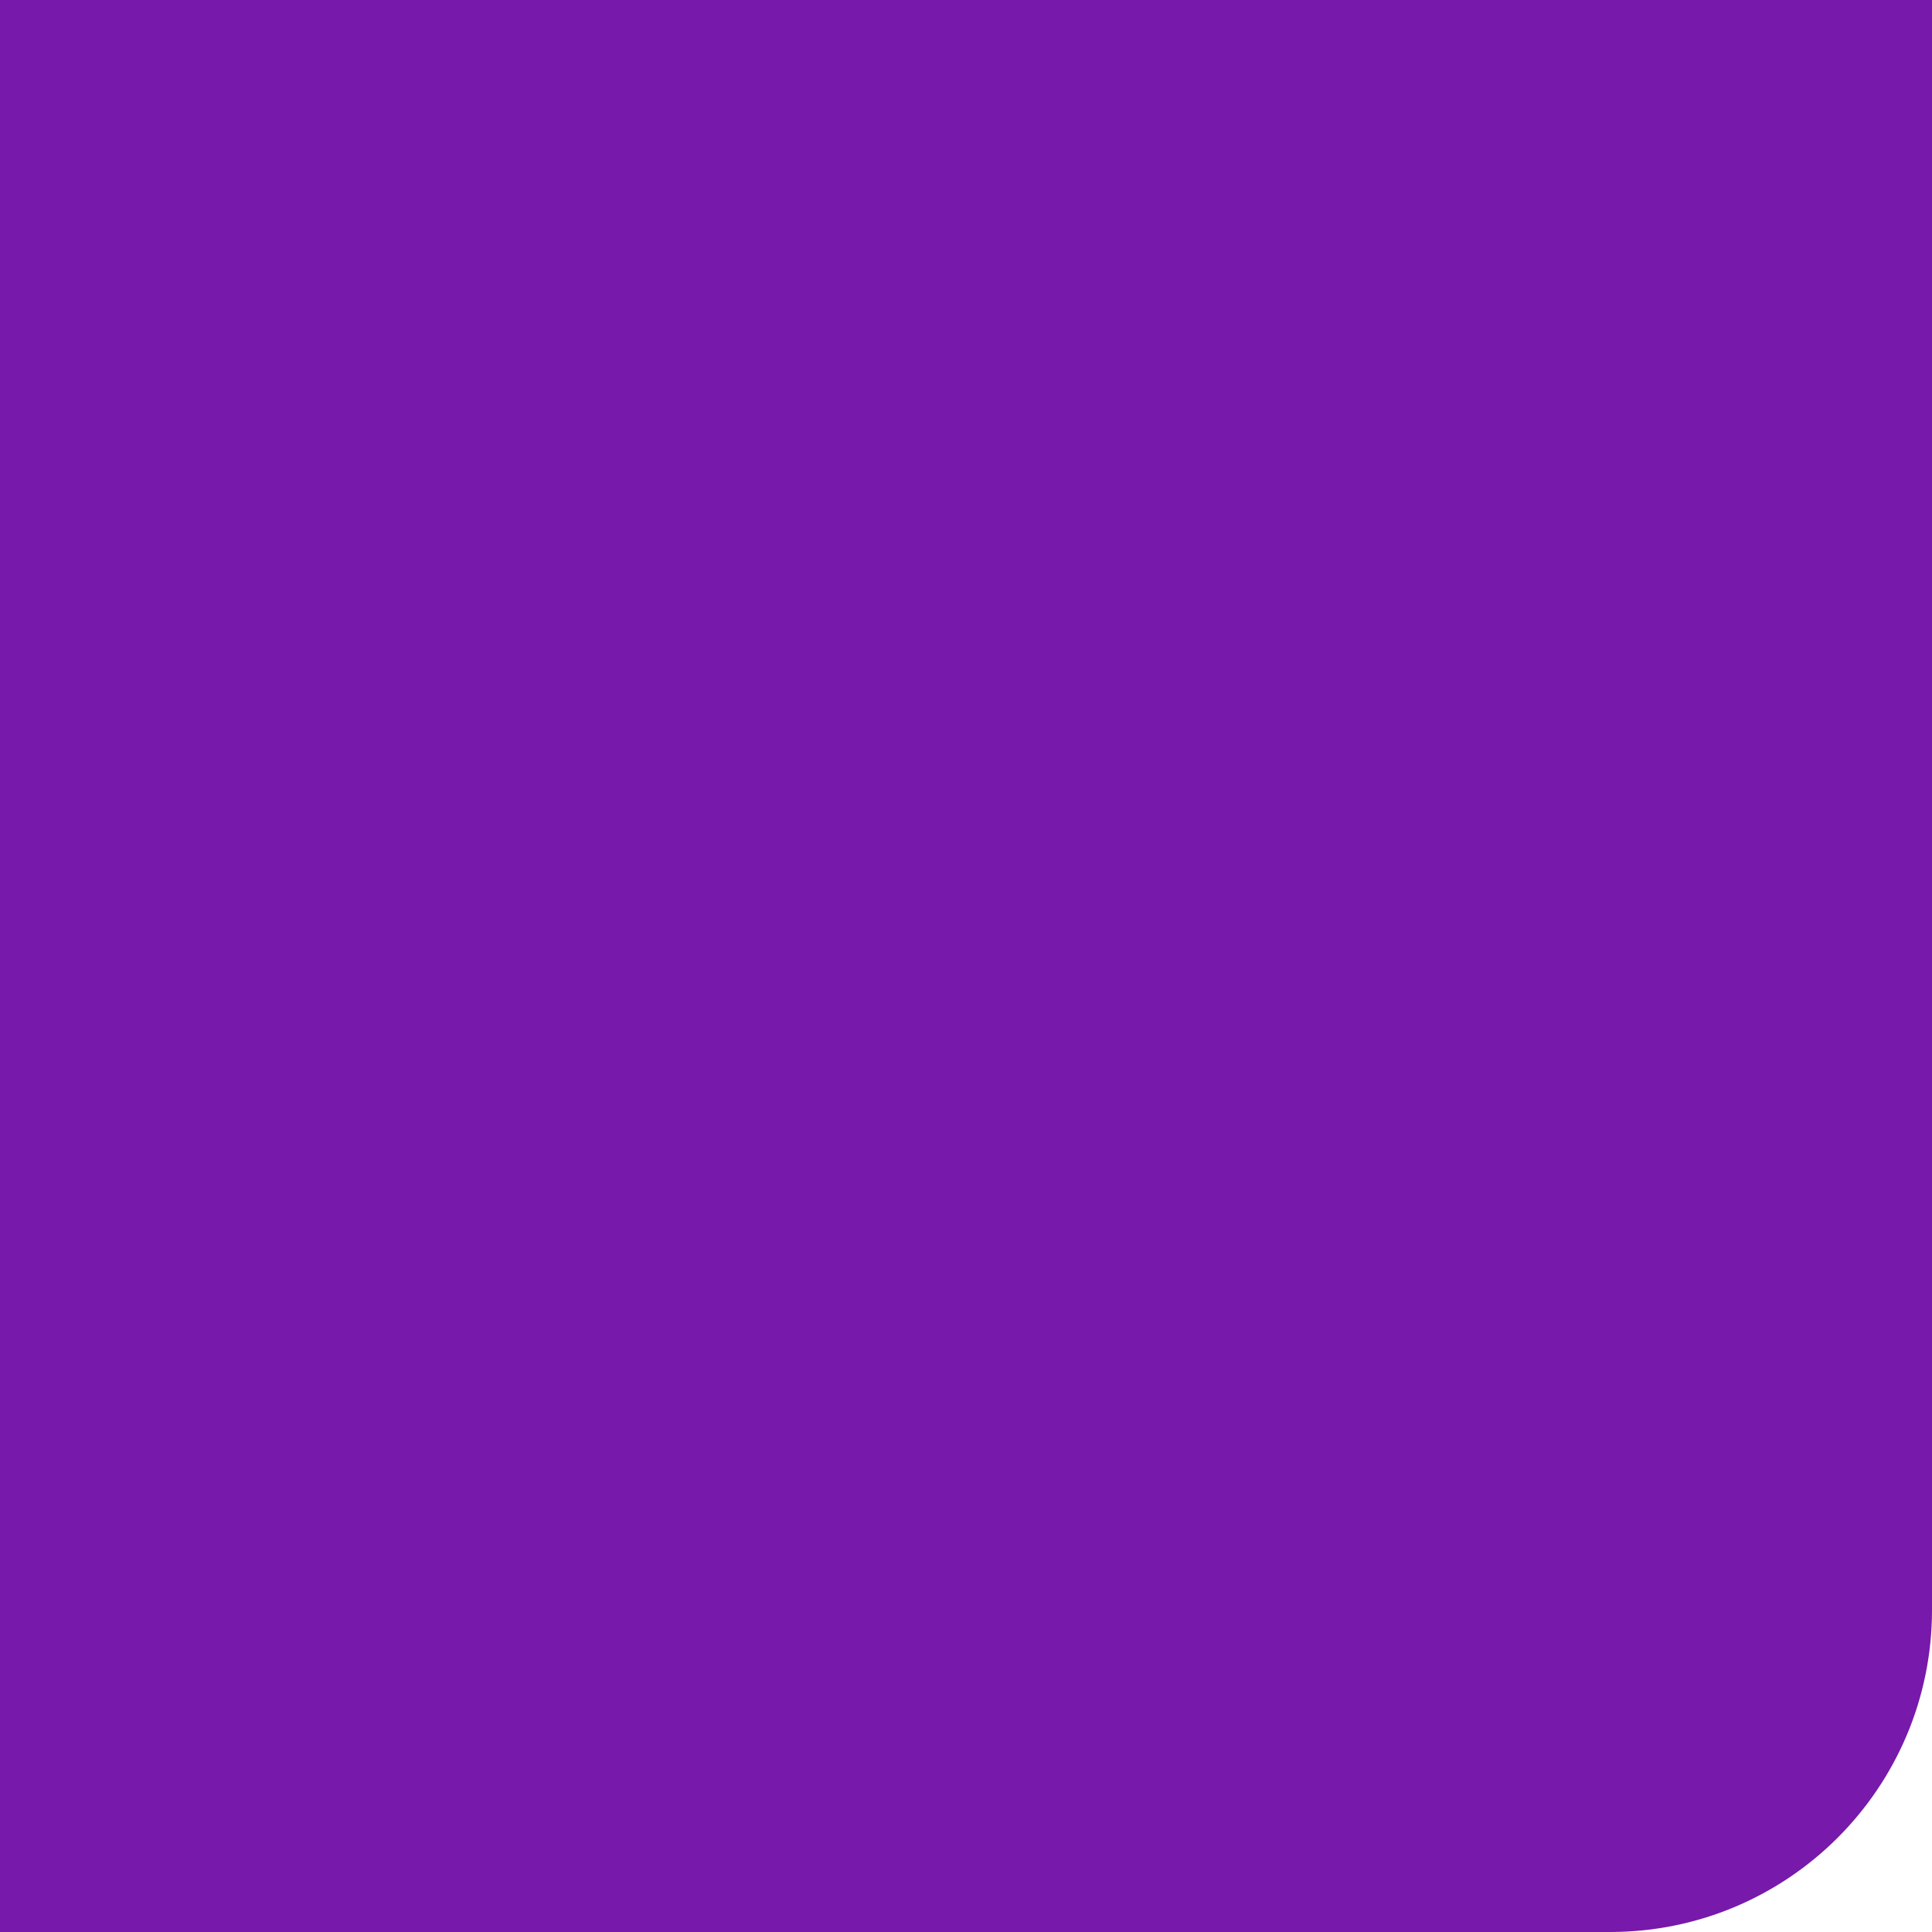
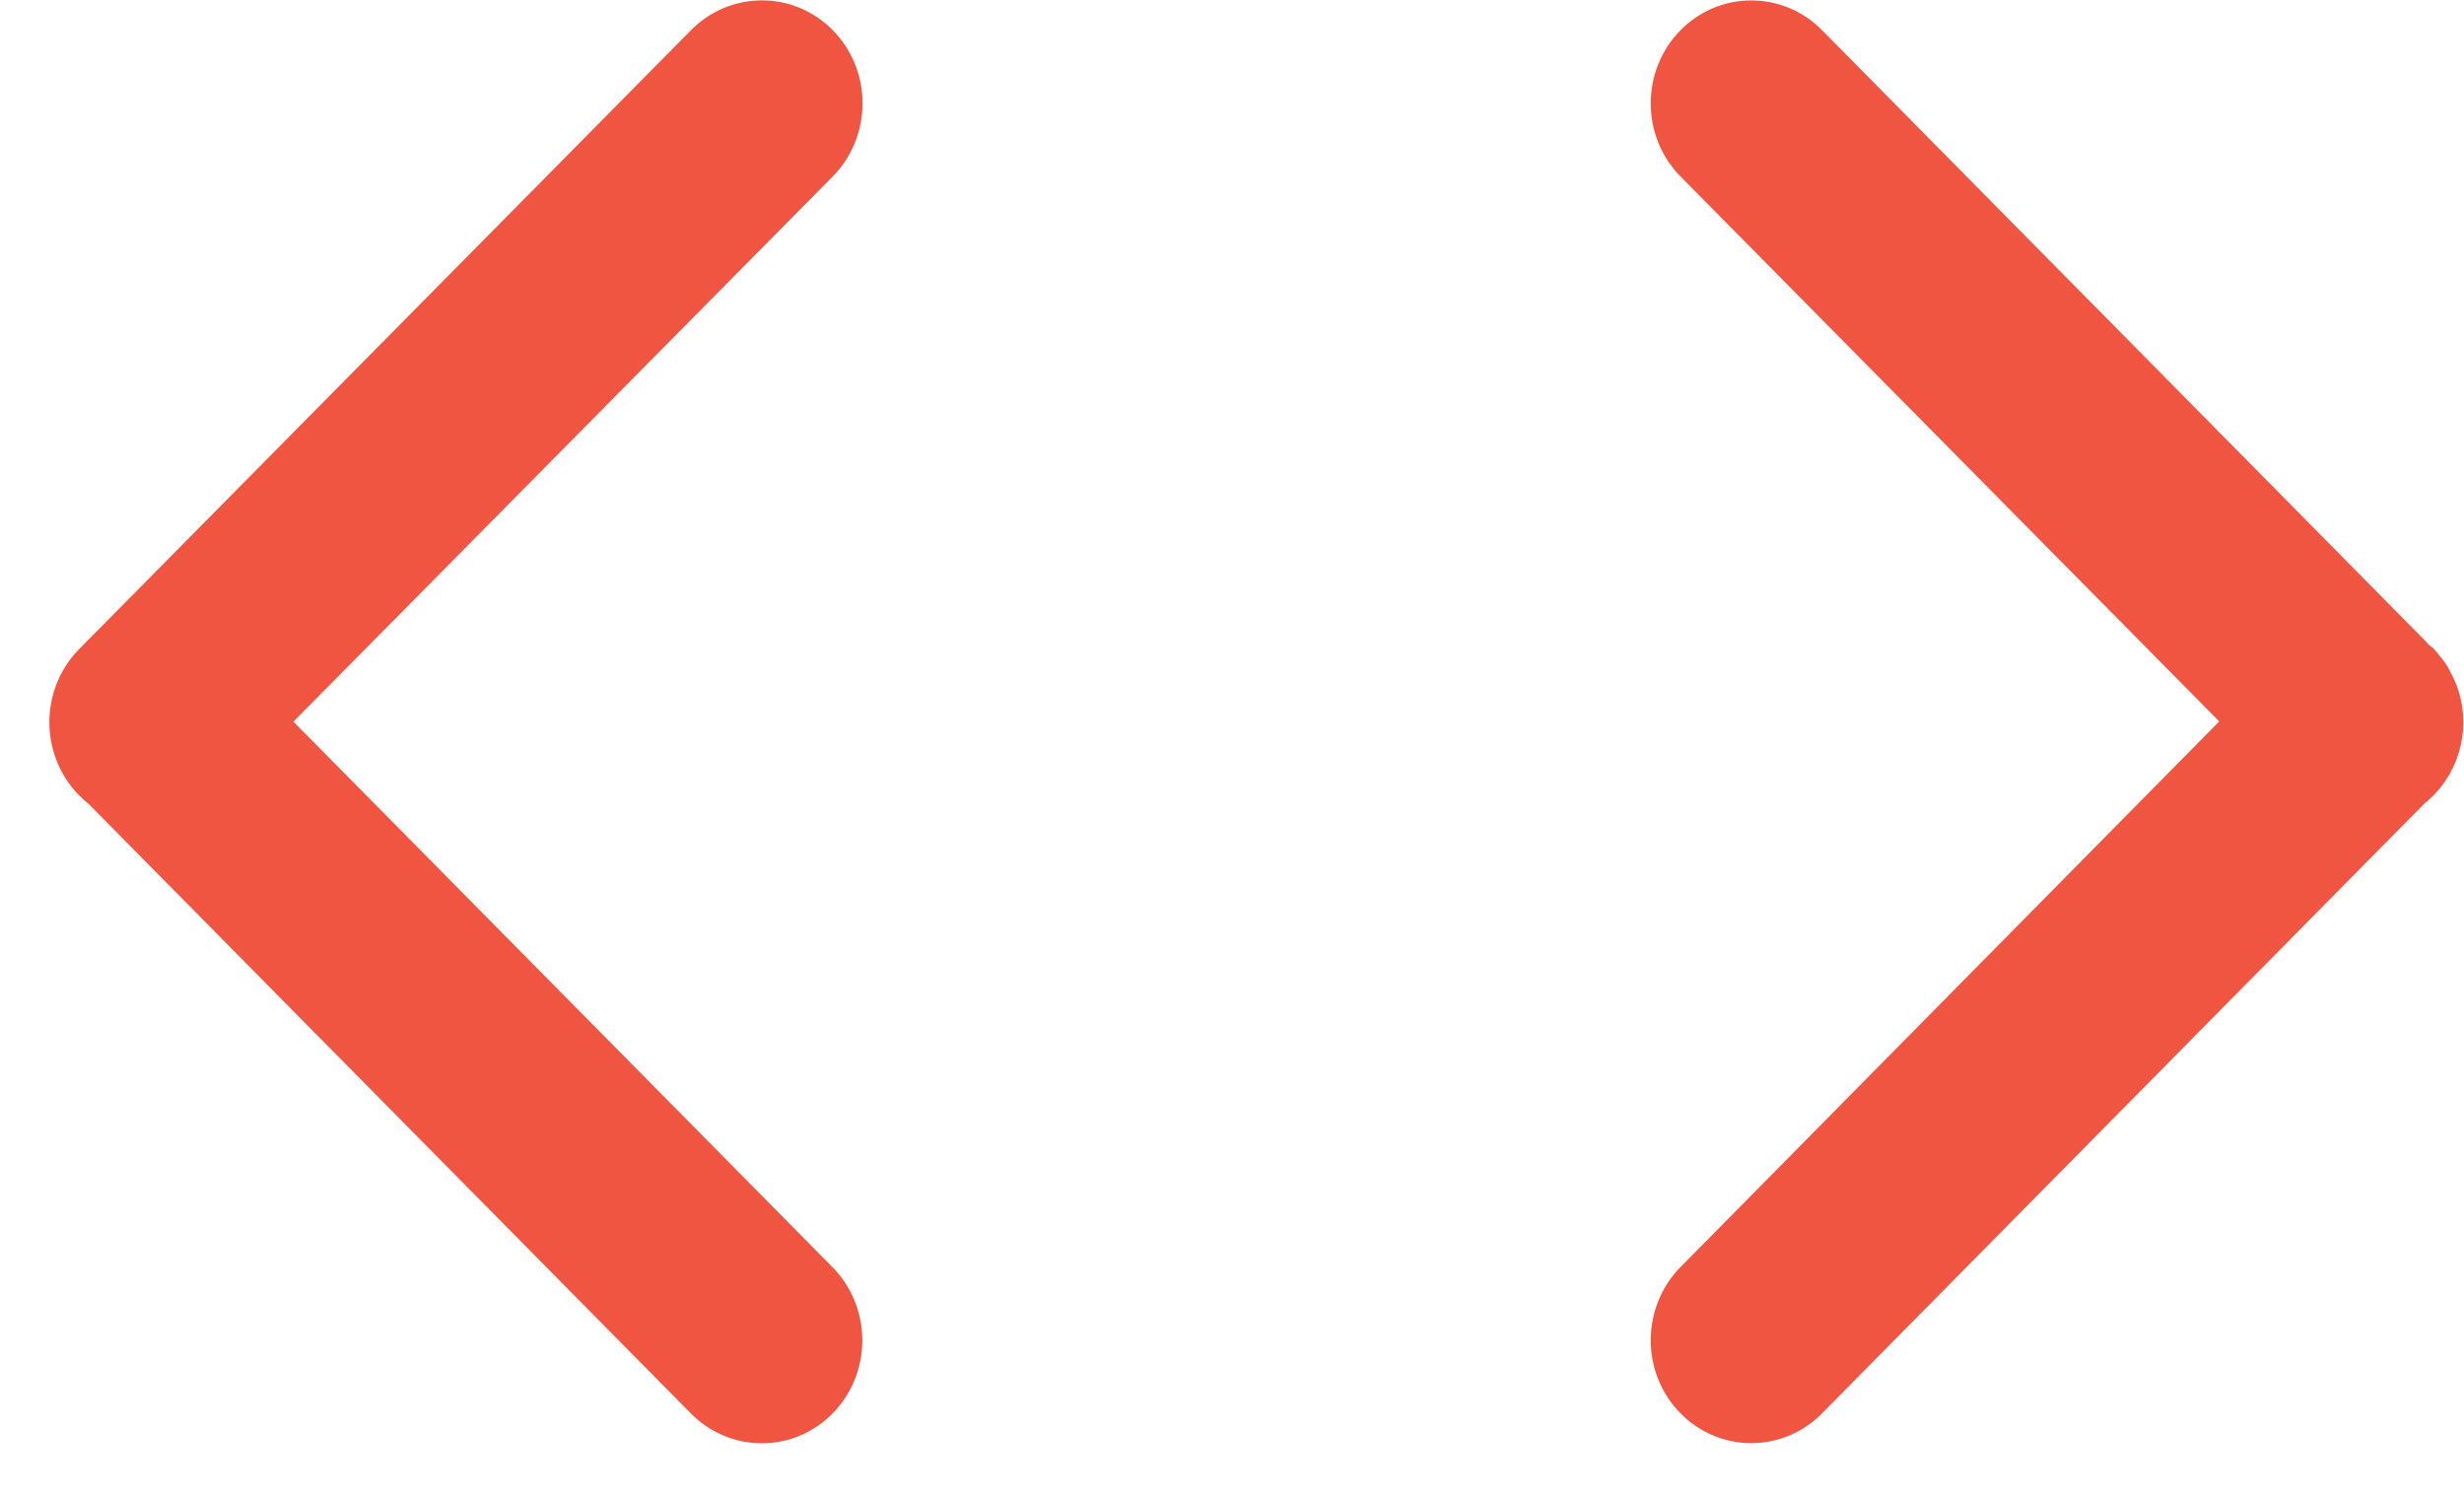
- <svg xmlns="http://www.w3.org/2000/svg" version="1.1" width="23px" height="23px">
-   <g transform="matrix(1 0 0 1 -709 -510 )">
-     <path d="M 23 0  L 0 0  L 0 23  L 19.167 23  C 21.284 23  23 21.284  23 19.167  L 23 0  Z " fill-rule="nonzero" fill="#7719aa" stroke="none" transform="matrix(1 0 0 1 709 510 )" />
+ <svg xmlns="http://www.w3.org/2000/svg" version="1.1" width="33px" height="20px">
+   <g transform="matrix(1 0 0 1 -1289 -233 )">
+     <path d="M 10.205 0.005  C 10.192 0.005  10.178 0.005  10.164 0.006  C 9.815 0.016  9.484 0.164  9.24 0.419  L 1.078 8.676  C 1.066 8.688  1.054 8.7  1.043 8.712  C 0.798 8.969  0.661 9.314  0.661 9.674  C 0.661 10.1  0.853 10.503  1.183 10.764  L 9.237 18.916  C 9.491 19.182  9.839 19.332  10.202 19.332  C 10.946 19.332  11.549 18.715  11.549 17.953  C 11.549 17.577  11.399 17.217  11.134 16.957  L 3.93 9.666  L 11.134 2.383  C 11.401 2.123  11.552 1.762  11.552 1.384  C 11.552 0.622  10.949 0.005  10.205 0.005  Z M 24.417 0.419  C 24.163 0.153  23.814 0.004  23.45 0.006  C 22.708 0.008  22.108 0.625  22.108 1.385  C 22.108 1.761  22.258 2.121  22.524 2.381  L 29.722 9.663  L 22.524 16.954  C 22.258 17.215  22.108 17.575  22.108 17.951  C 22.108 18.713  22.711 19.33  23.455 19.33  C 23.817 19.33  24.164 19.181  24.417 18.916  L 32.469 10.764  C 32.916 10.409  33.099 9.807  32.927 9.255  C 32.9 9.168  32.863 9.084  32.82 9.004  C 32.804 8.971  32.787 8.939  32.768 8.908  C 32.763 8.9  32.758 8.893  32.752 8.886  C 32.747 8.878  32.741 8.871  32.736 8.863  C 32.715 8.834  32.692 8.806  32.669 8.778  C 32.663 8.771  32.658 8.763  32.652 8.756  C 32.629 8.727  32.605 8.7  32.58 8.673  C 32.578 8.673  32.576 8.673  32.574 8.673  L 32.52 8.626  C 32.507 8.611  32.494 8.596  32.48 8.582  L 24.417 0.419  Z " fill-rule="nonzero" fill="#f05542" stroke="none" transform="matrix(1 0 0 1 1289 233 )" />
  </g>
</svg>
